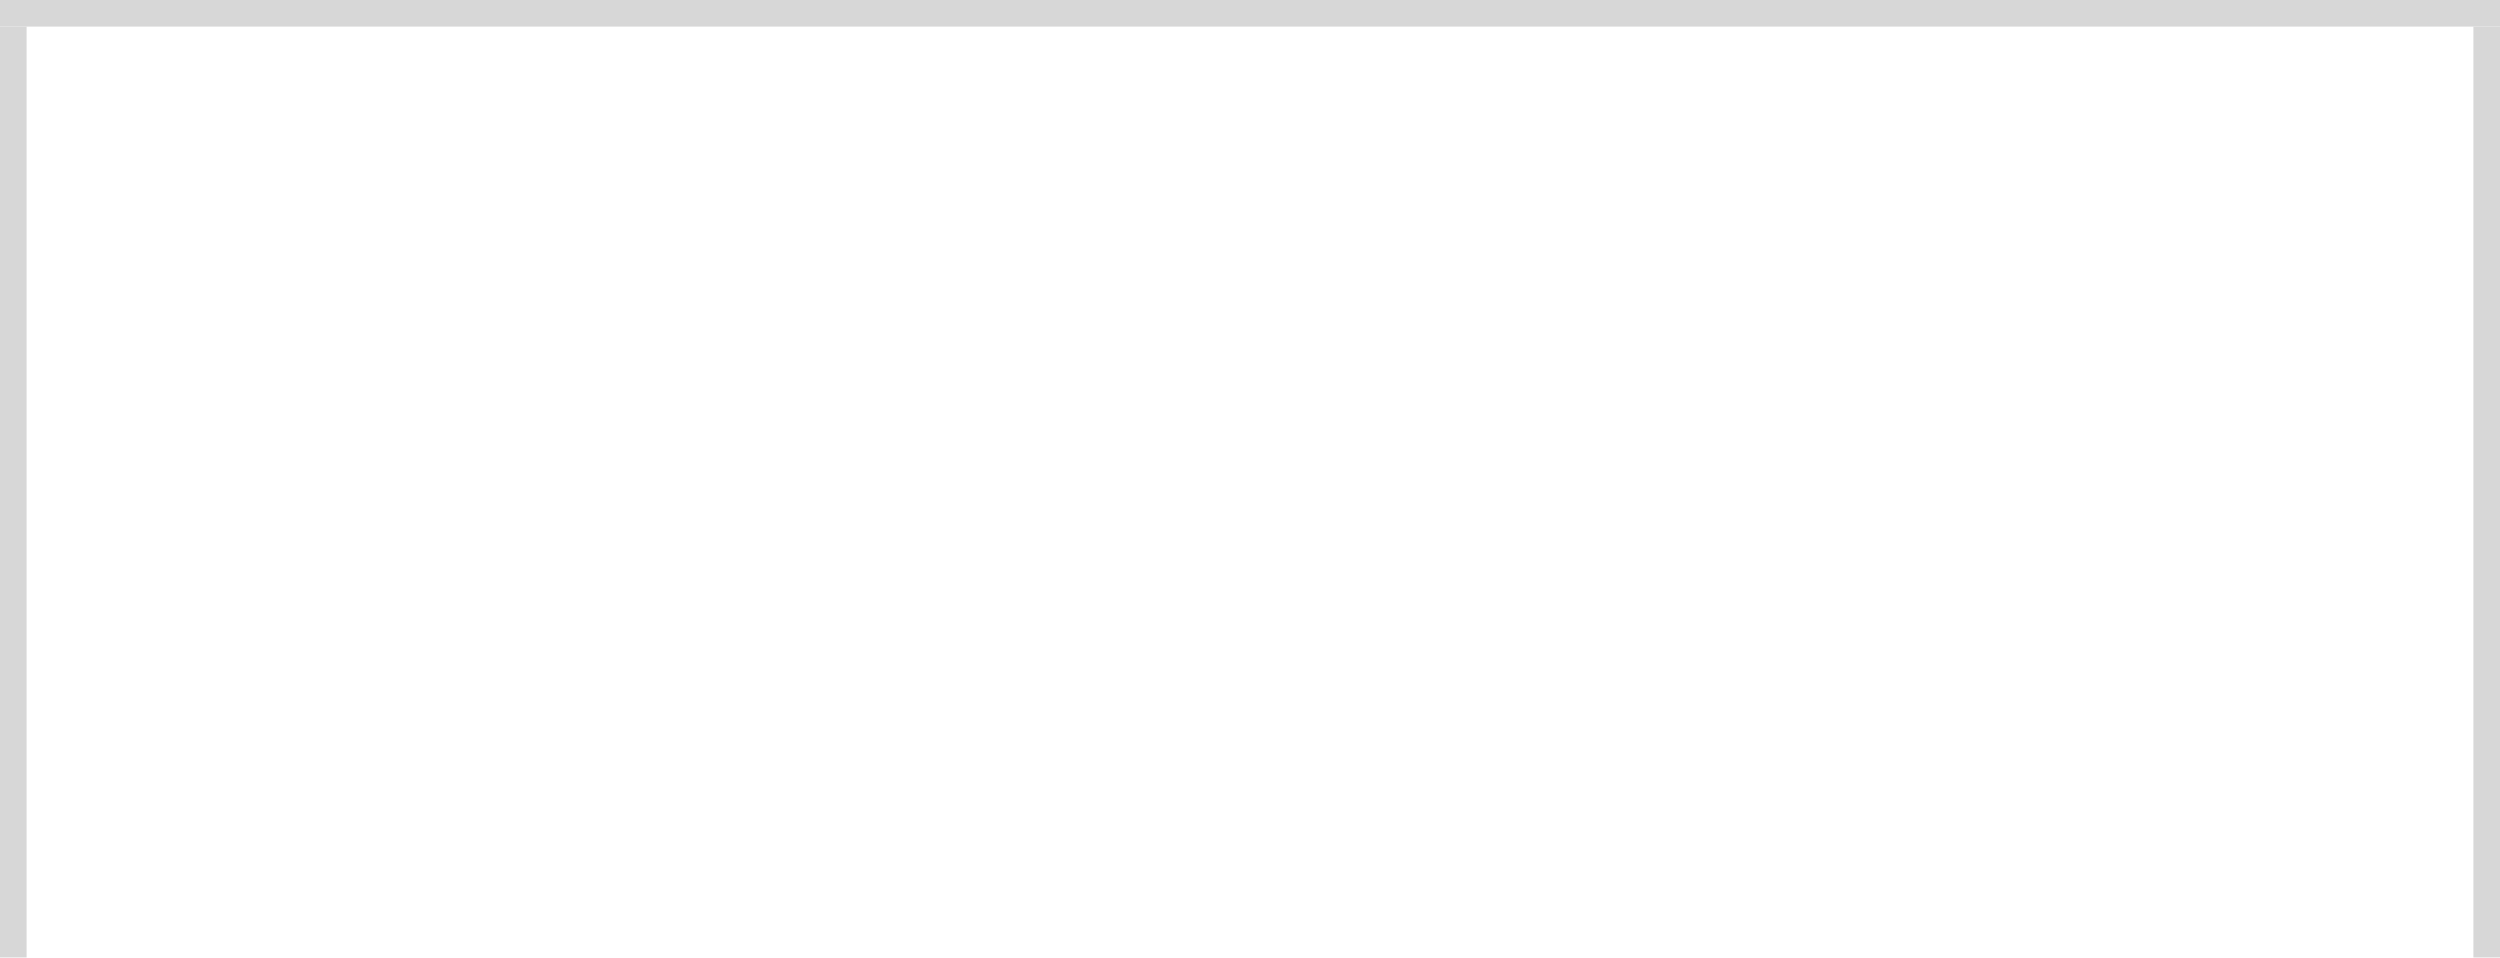
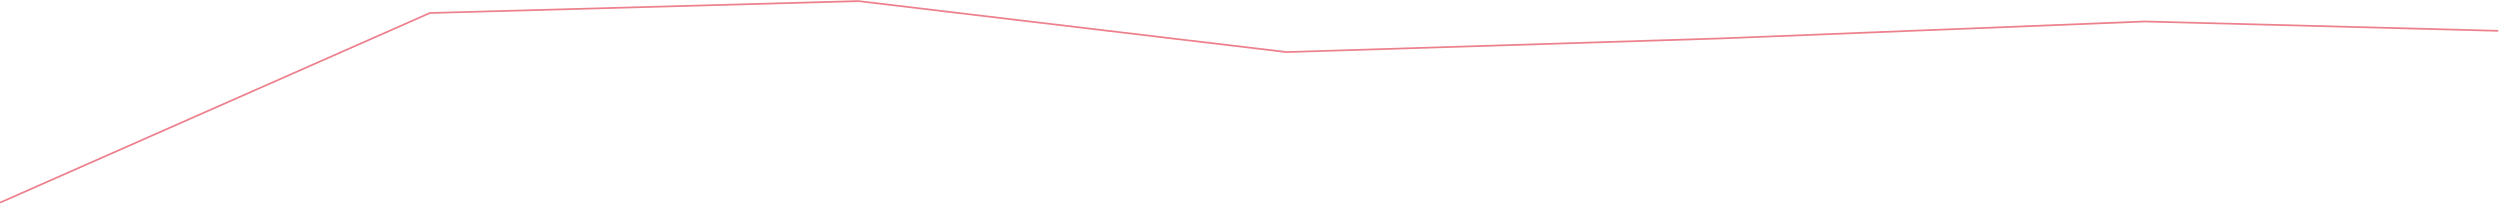
- <svg xmlns="http://www.w3.org/2000/svg" version="1.1" width="94px" height="36px" viewBox="1521 144 94 36">
-   <path d="M 1 1  L 93 1  L 93 36  L 1 36  L 1 1  Z " fill-rule="nonzero" fill="rgba(255, 255, 255, 1)" stroke="none" transform="matrix(1 0 0 1 1521 144 )" class="fill" />
-   <path d="M 0.5 1  L 0.5 36  " stroke-width="1" stroke-dasharray="0" stroke="rgba(215, 215, 215, 1)" fill="none" transform="matrix(1 0 0 1 1521 144 )" class="stroke" />
-   <path d="M 0 0.5  L 94 0.5  " stroke-width="1" stroke-dasharray="0" stroke="rgba(215, 215, 215, 1)" fill="none" transform="matrix(1 0 0 1 1521 144 )" class="stroke" />
-   <path d="M 93.5 1  L 93.5 36  " stroke-width="1" stroke-dasharray="0" stroke="rgba(215, 215, 215, 1)" fill="none" transform="matrix(1 0 0 1 1521 144 )" class="stroke" />
+ <svg xmlns="http://www.w3.org/2000/svg" version="1.1" width="1428px" height="117px">
+   <defs>
+     <linearGradient gradientUnits="userSpaceOnUse" x1="713.5" y1="1.16" x2="713.5" y2="116" id="LinearGradient16">
+       <stop id="Stop17" stop-color="#ffffff" stop-opacity="0" offset="0" />
+       <stop id="Stop18" stop-color="#000000" stop-opacity="0" offset="1" />
+     </linearGradient>
+     <pattern id="BGPattern" patternUnits="userSpaceOnUse" alignment="0 0" imageRepeat="None" />
+   </defs>
+   <g transform="matrix(1 0 0 1 -369 -398 )">
+     <path d="M 1427 17.612  L 0 115.741  L 245.563 7.417  L 490.223 0.621  L 734.883 29.748  L 981.971 21.981  L 1225.175 12.272  L 1427 17.612  Z " fill-rule="nonzero" fill="url(#LinearGradient16)" stroke="none" transform="matrix(1 0 0 1 369 398 )" class="fill" />
+     <path d="M 0 115.741  L 245.563 7.417  L 490.223 0.621  L 734.883 29.748  L 981.971 21.981  L 1225.175 12.272  L 1427 17.612  " stroke-width="1" stroke-dasharray="0" stroke="rgba(236, 128, 141, 1)" fill="none" transform="matrix(1 0 0 1 369 398 )" class="stroke" />
+   </g>
</svg>
